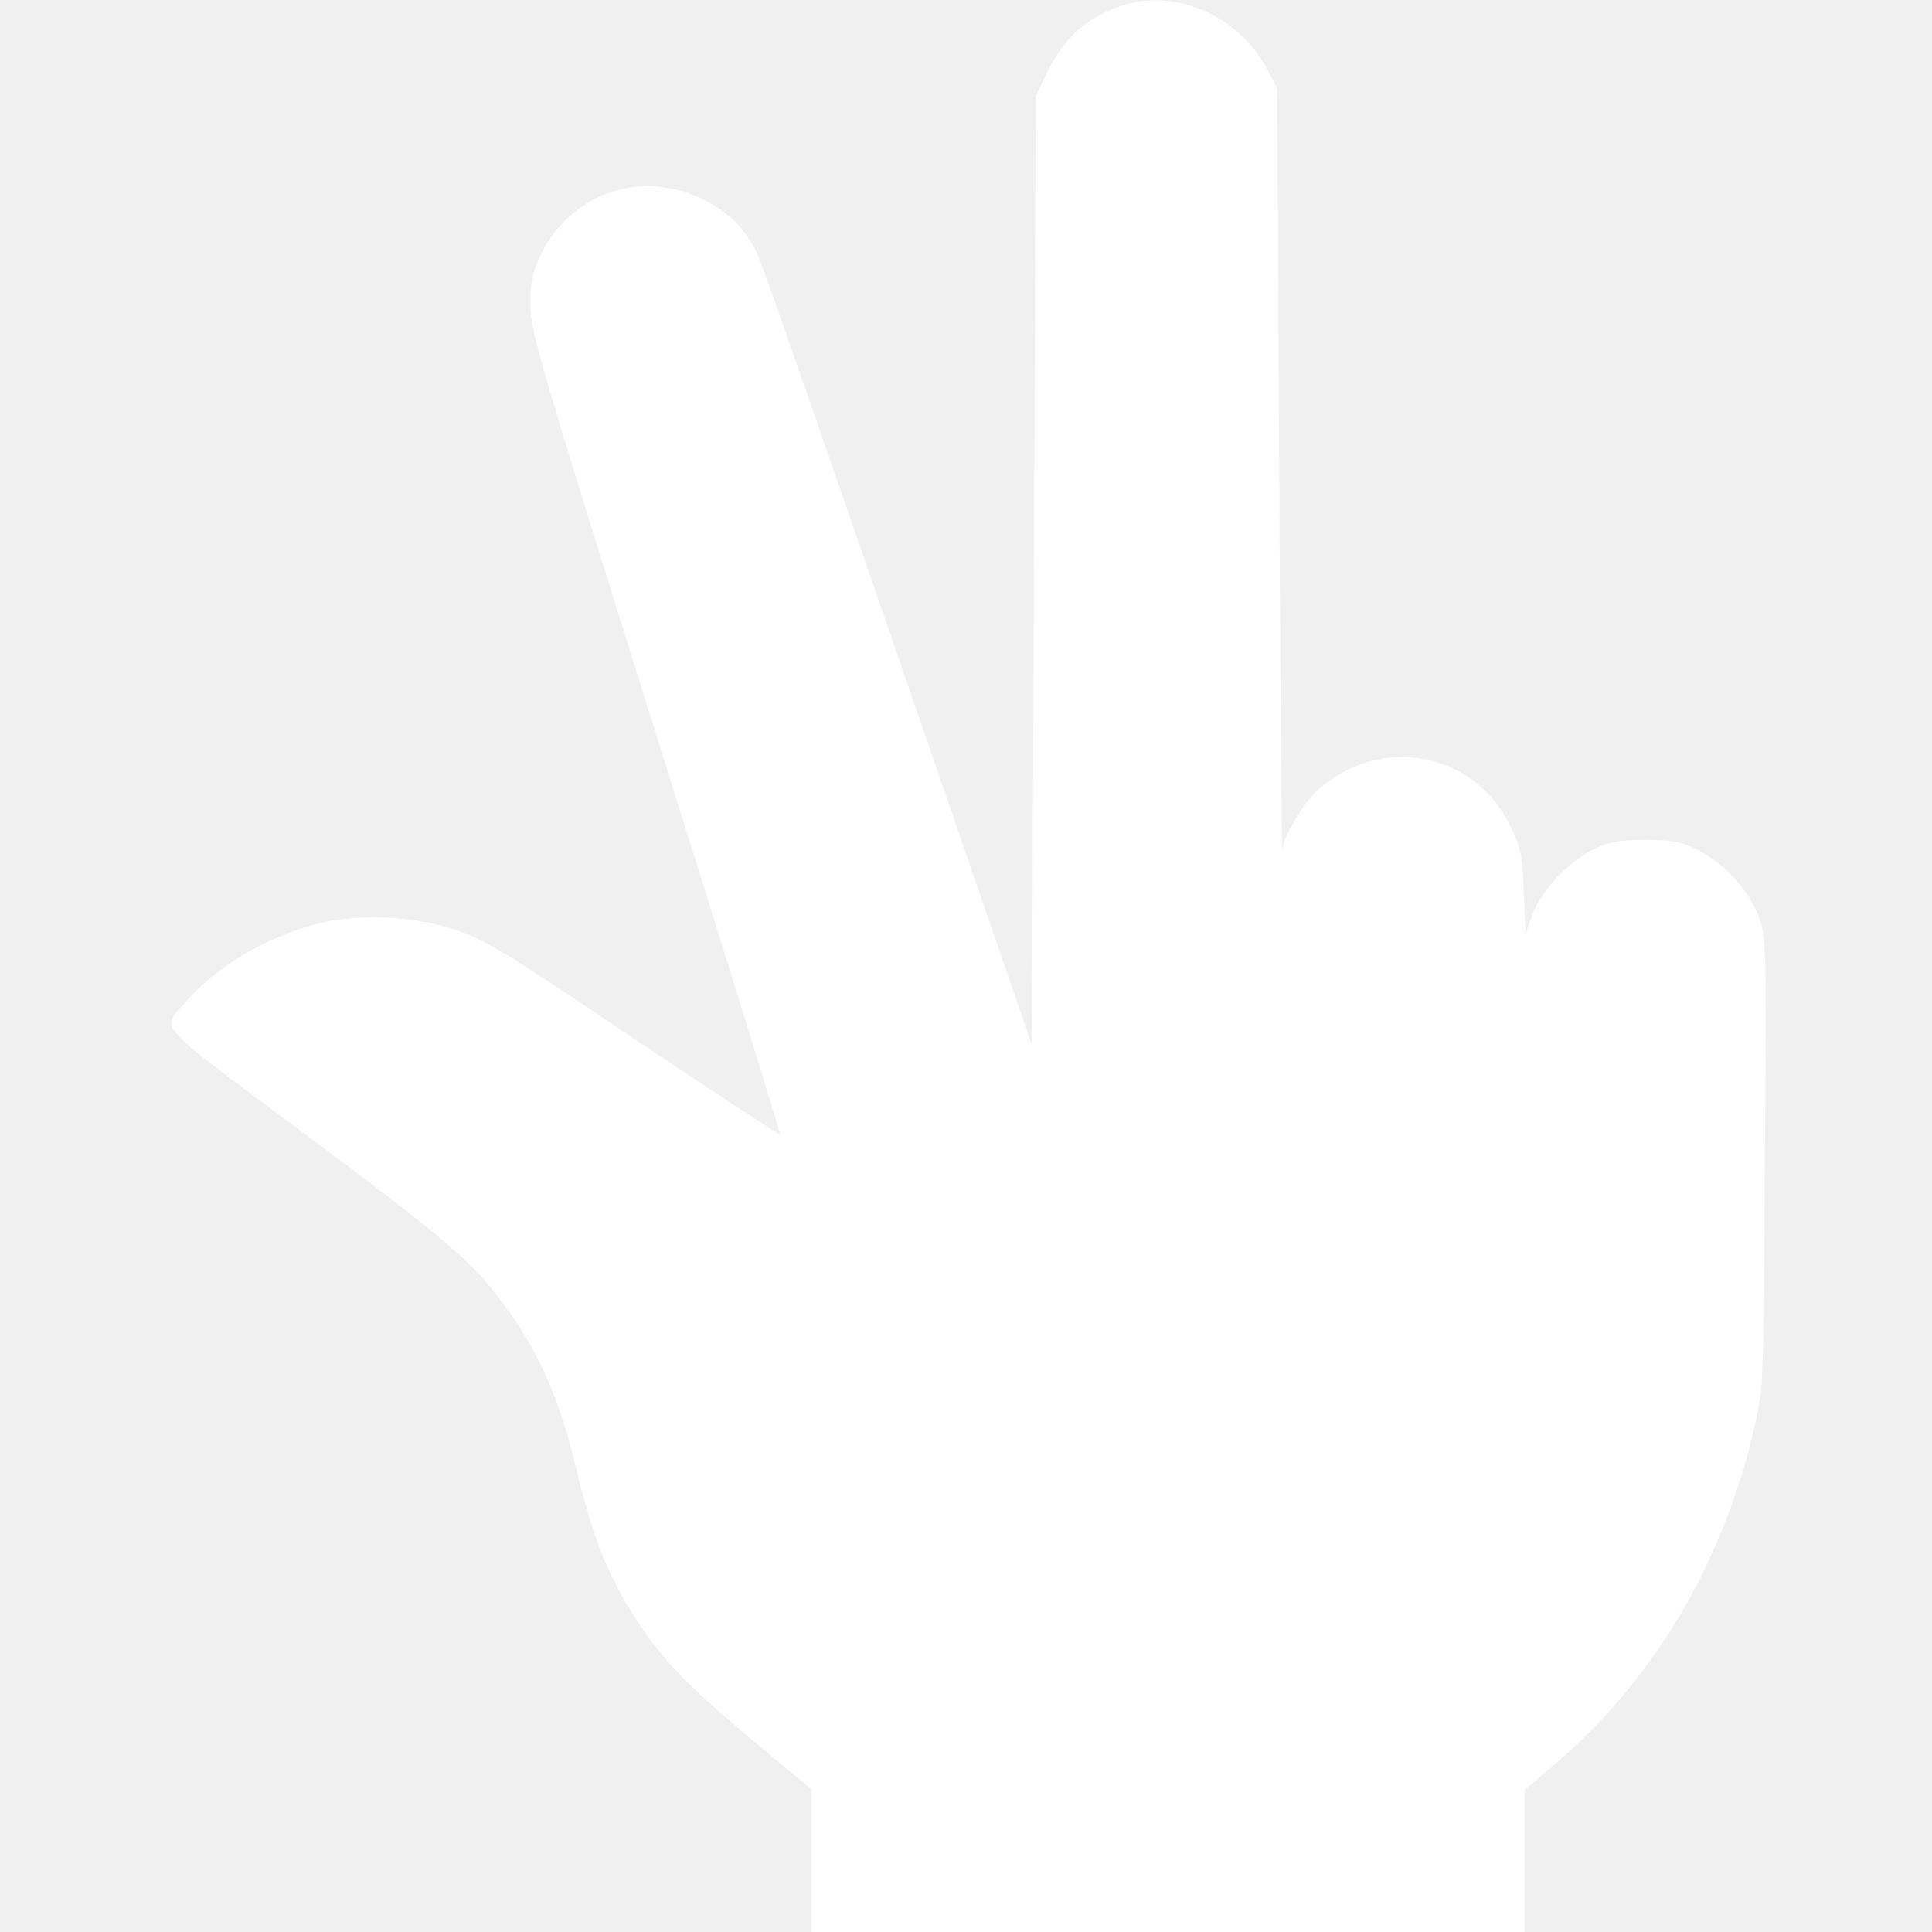
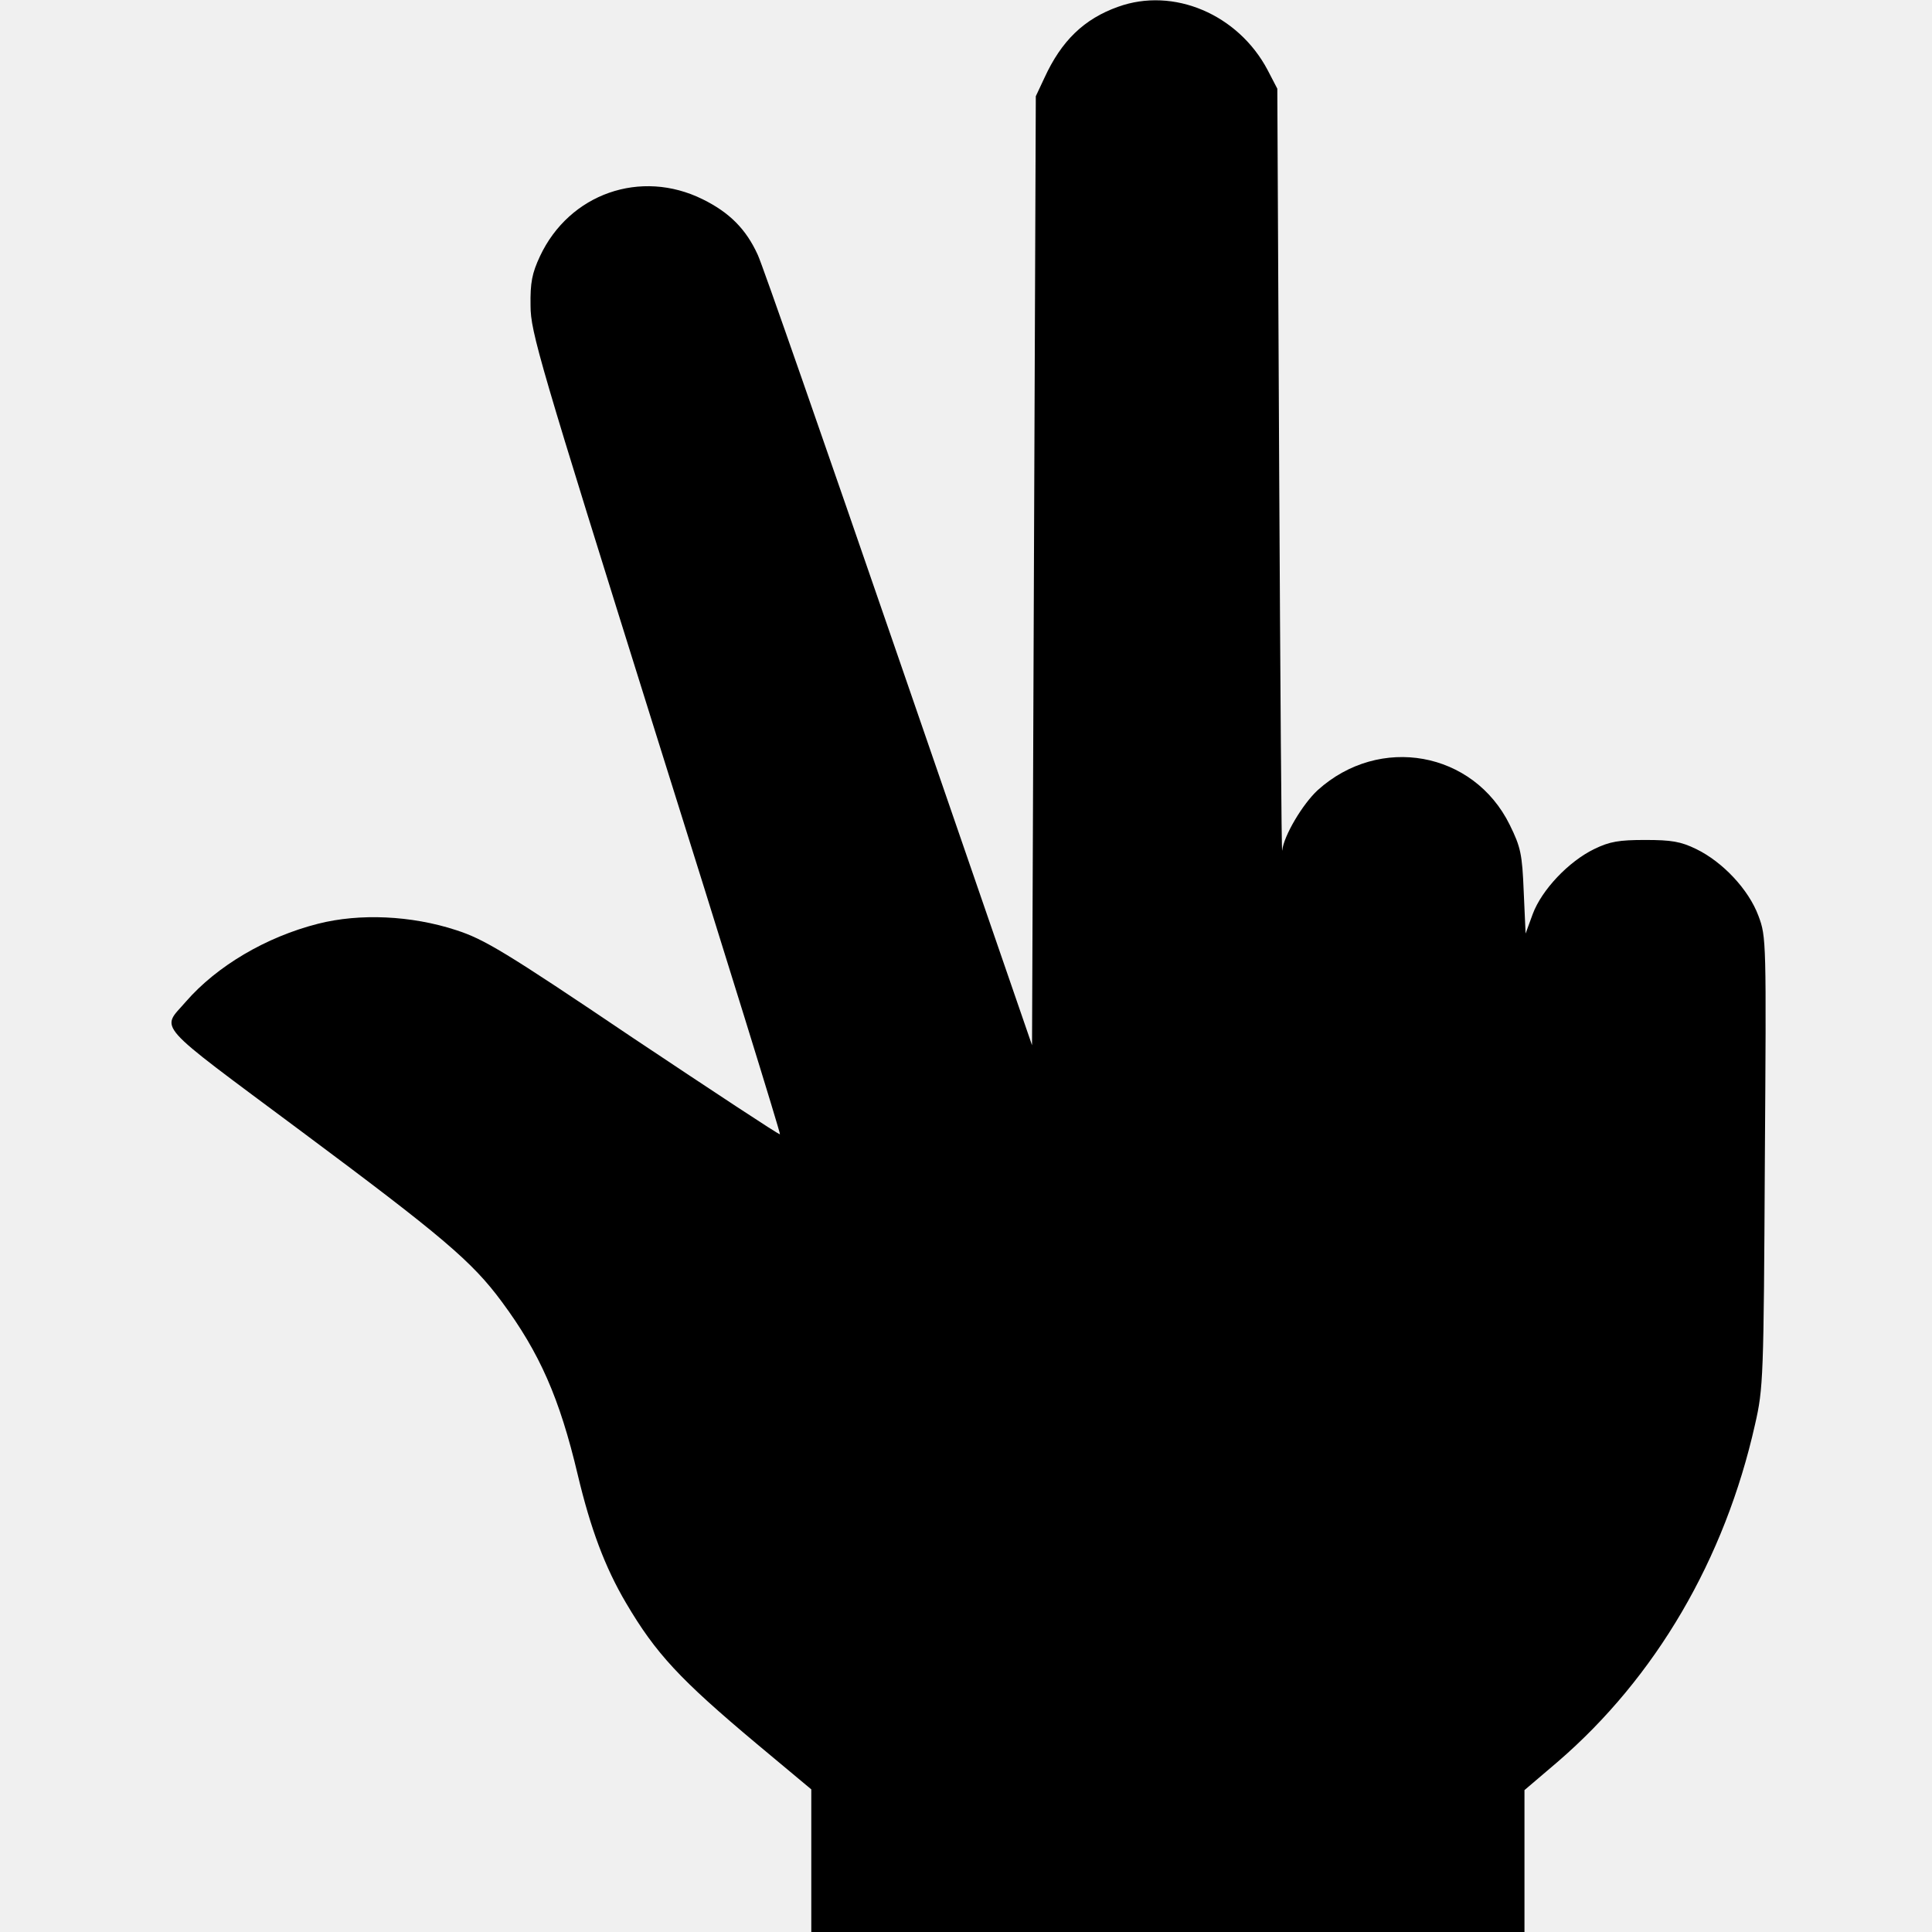
<svg xmlns="http://www.w3.org/2000/svg" version="1.0" width="512pt" height="512pt" viewBox="0 0 512 512" preserveAspectRatio="xMidYMid meet">
-   <g transform="translate(0,512) scale(0.1,-0.1)" fill="#fff" stroke="none">
+   <g transform="translate(0,512) scale(0.1,-0.1)" fill="#000000" stroke="none">
    <path d="M2963 5102 c-90 -32 -150 -90 -195 -188 l-23 -49 -5 -1258 -5 -1257 -354 1027 c-195 566 -362 1046 -373 1068 -31 68 -75 112 -146 147 -164 81 -353 15 -431 -151 -21 -45 -26 -70 -25 -131 0 -70 23 -147 332 -1134 183 -582 331 -1060 329 -1062 -2 -2 -176 113 -389 255 -341 230 -395 262 -469 286 -119 39 -256 45 -366 17 -138 -35 -268 -112 -350 -206 -66 -77 -92 -48 304 -343 376 -280 454 -346 533 -453 100 -135 153 -255 201 -458 34 -143 72 -245 128 -340 79 -134 142 -202 346 -373 l145 -121 0 -189 0 -189 945 0 945 0 0 188 0 188 88 75 c260 224 443 537 523 894 22 96 23 123 26 696 4 588 4 596 -17 652 -26 70 -95 143 -165 177 -41 20 -66 24 -135 24 -69 0 -94 -4 -135 -24 -68 -33 -139 -108 -163 -172 l-19 -52 -5 111 c-4 100 -8 118 -37 177 -96 195 -345 240 -509 92 -40 -37 -90 -121 -94 -160 -2 -12 -5 438 -8 999 l-5 1020 -26 50 c-78 147 -249 220 -396 167z" />
  </g>
</svg>
